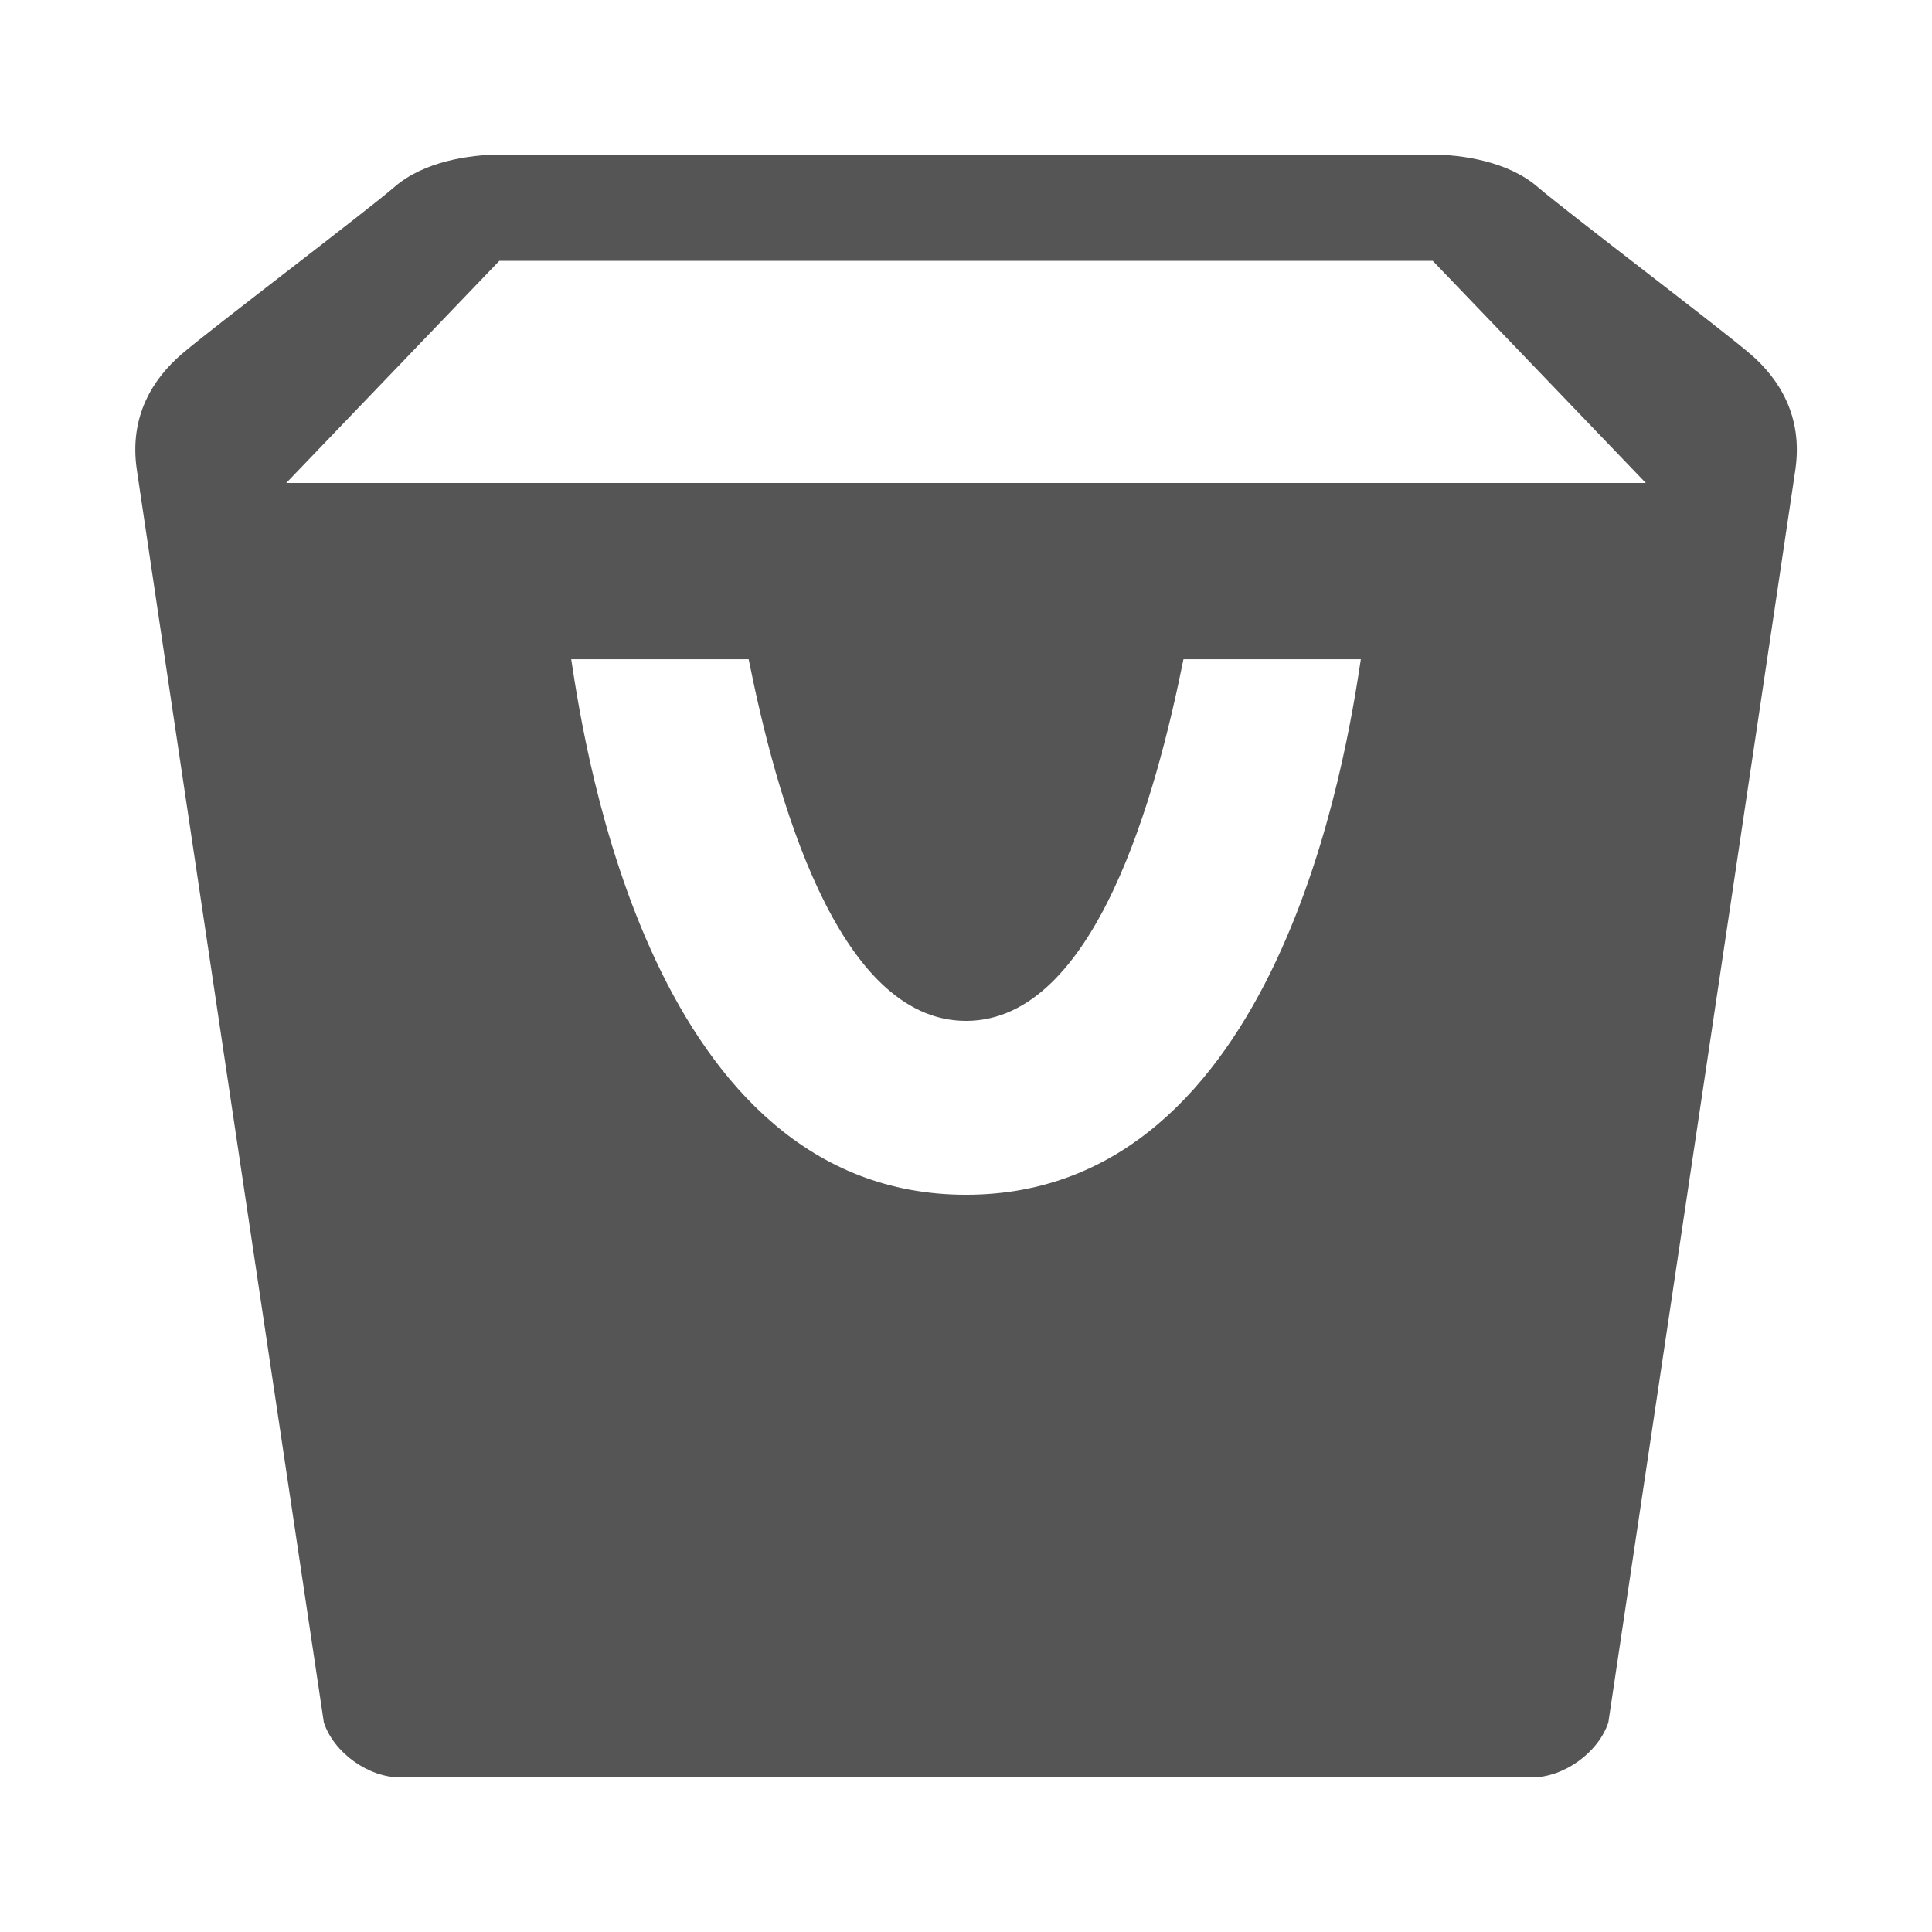
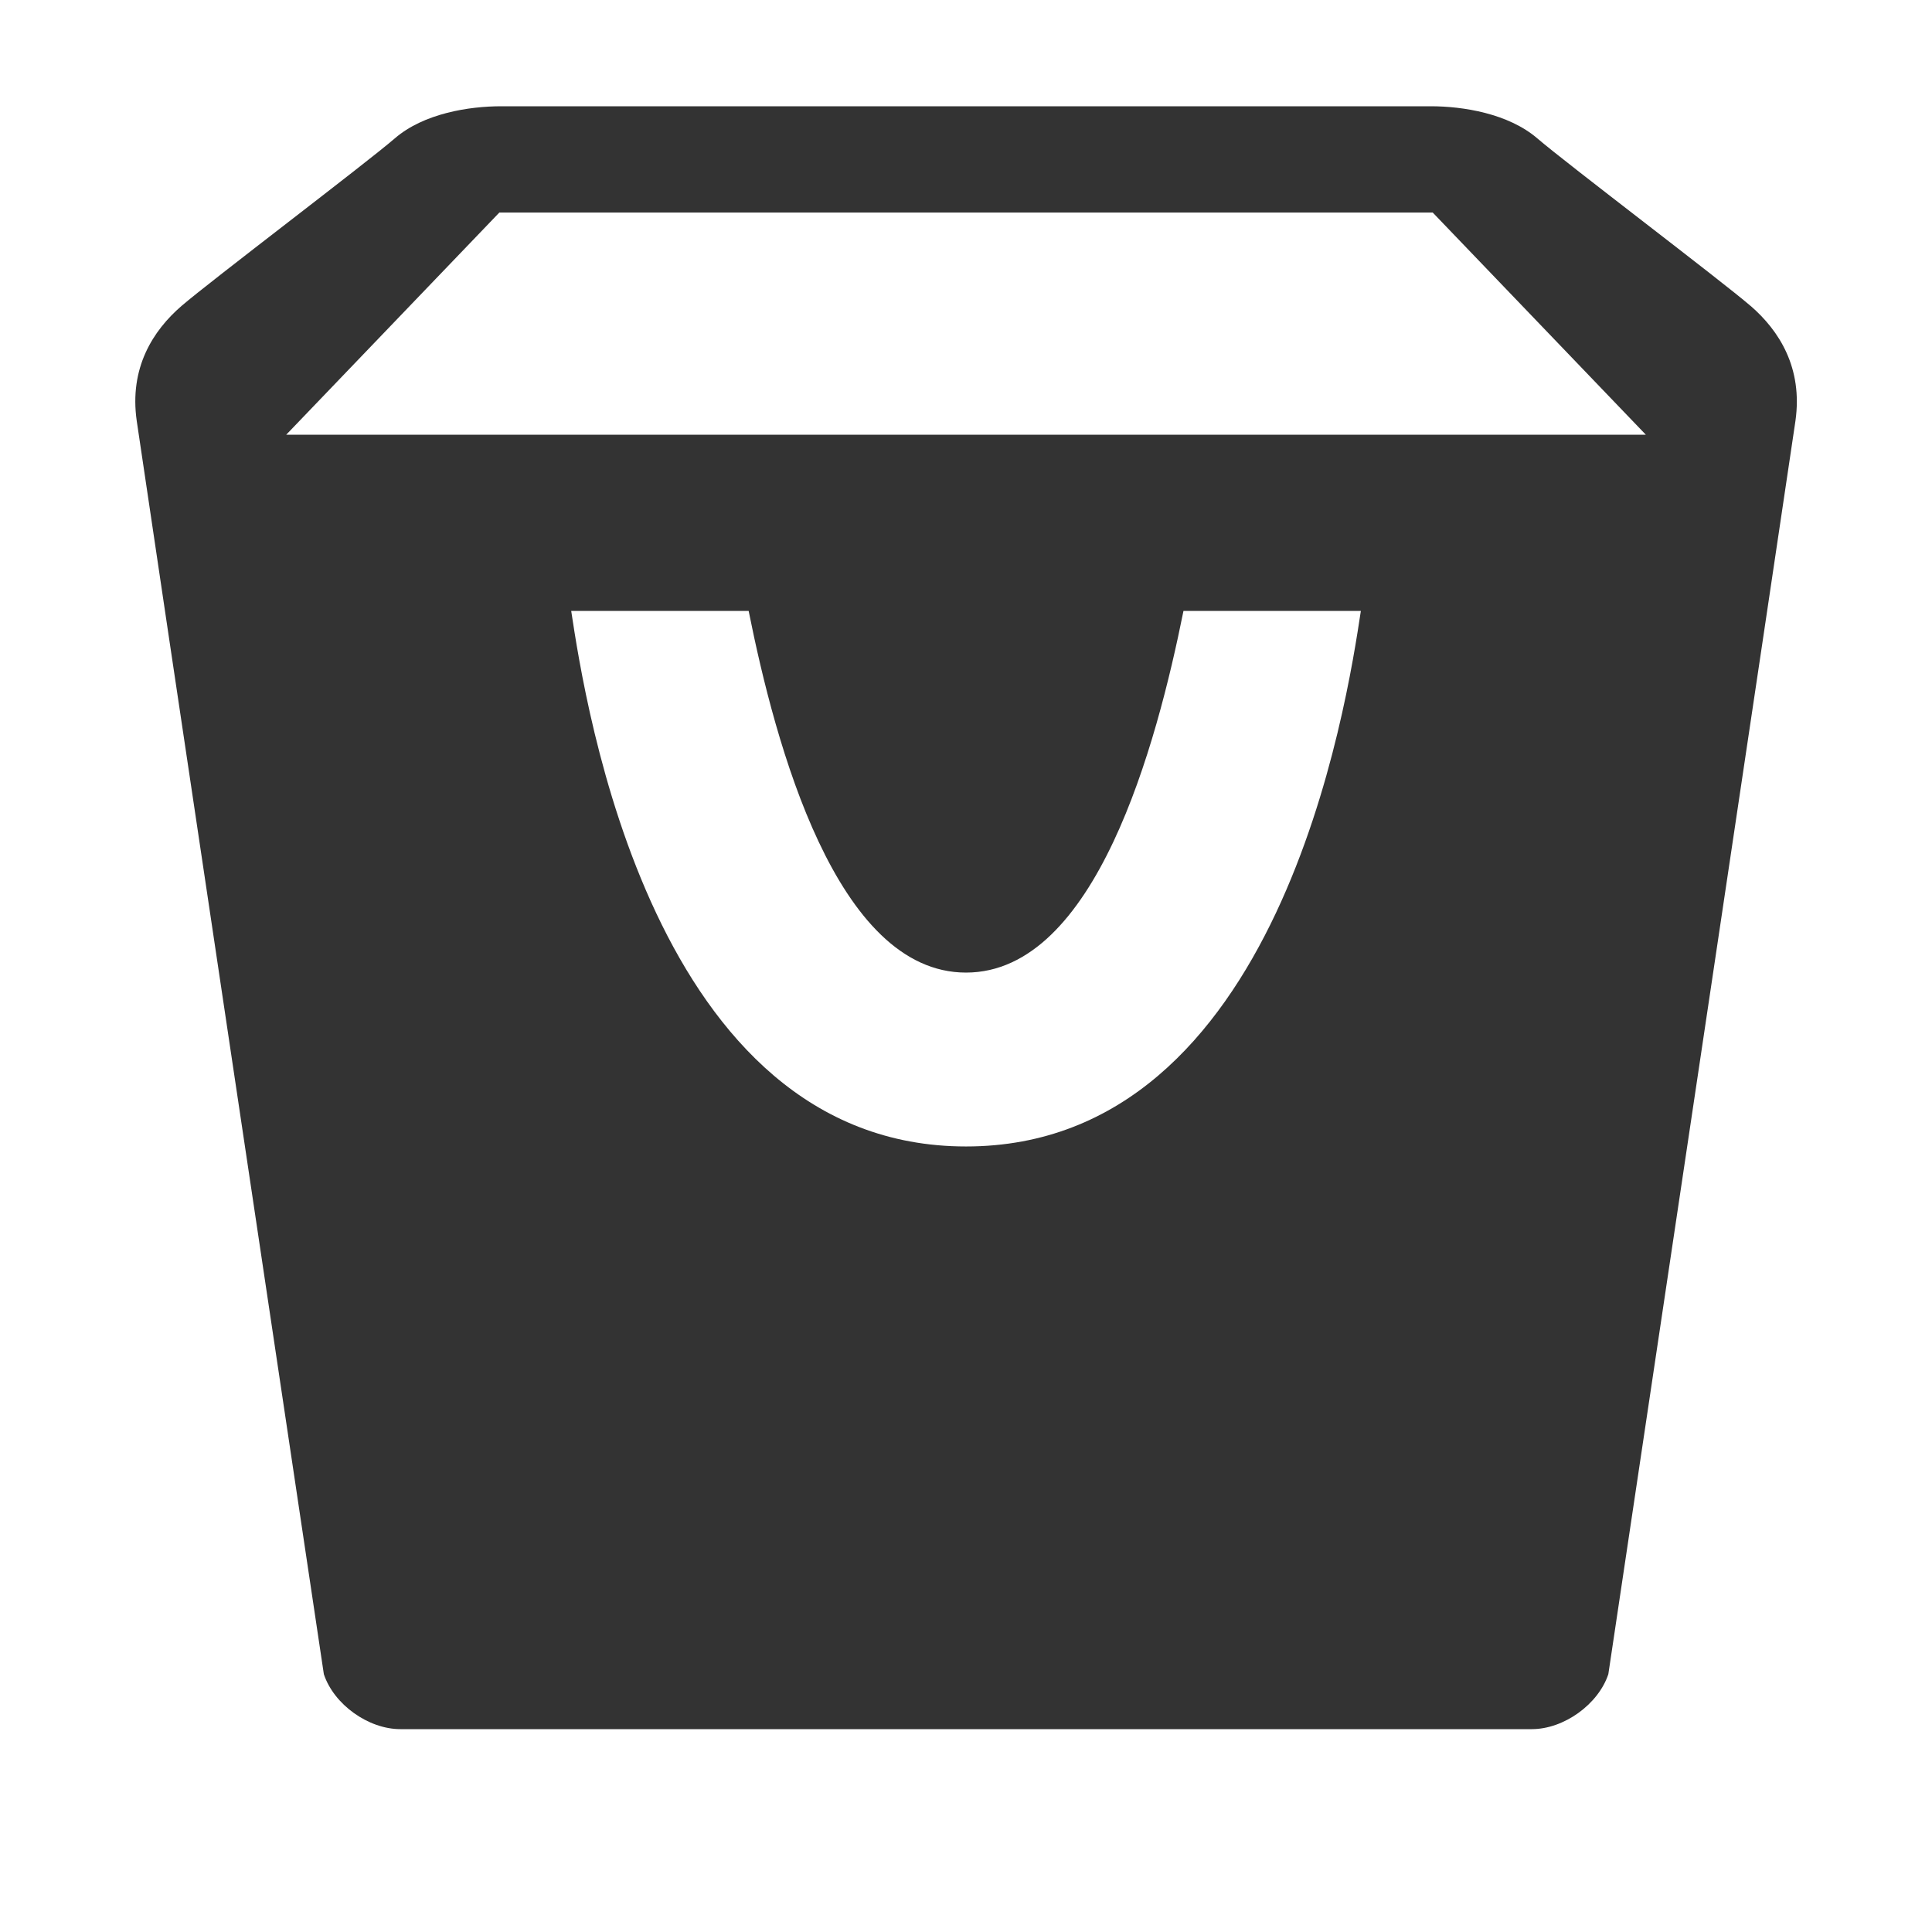
<svg xmlns="http://www.w3.org/2000/svg" version="1.1" width="32" height="32" viewBox="0 0 32 32">
-   <path d="M28.995 5.867c-0.474-0.41-3.050-2.36-3.531-2.774s-1.234-0.533-1.765-0.533h-15.398c-0.53 0-1.283 0.117-1.763 0.533-0.482 0.416-3.058 2.366-3.531 2.774s-0.869 1.026-0.742 1.906c0.126 0.88 3.099 20.757 3.099 20.757 0.166 0.501 0.736 0.91 1.267 0.91h18.741c0.531 0 1.101-0.411 1.267-0.91 0 0 2.971-19.877 3.099-20.757 0.125-0.88-0.269-1.496-0.742-1.906zM16 19.789c-5.197 0-6.309-7.355-6.539-8.87h2.939c0.443 2.211 1.45 5.99 3.6 5.99s3.158-3.779 3.602-5.99h2.938c-0.23 1.515-1.342 8.87-6.539 8.87zM4.741 8l3.53-3.68h15.459l3.53 3.68h-22.518z" fill="#555555" />
+   <path fill="#333333" d="M28.995 5.067c-0.474-0.41-3.050-2.36-3.531-2.774s-1.234-0.533-1.765-0.533h-15.398c-0.53 0-1.283 0.117-1.763 0.533-0.482 0.416-3.058 2.366-3.531 2.774s-0.869 1.026-0.742 1.906c0.126 0.88 3.099 20.757 3.099 20.757 0.166 0.501 0.736 0.91 1.267 0.91h18.741c0.531 0 1.101-0.411 1.267-0.91 0 0 2.971-19.877 3.099-20.757 0.125-0.88-0.269-1.496-0.742-1.906zM16 18.989c-5.197 0-6.309-7.355-6.539-8.87h2.939c0.443 2.211 1.45 5.99 3.6 5.99s3.158-3.779 3.602-5.99h2.938c-0.23 1.515-1.342 8.87-6.539 8.87zM4.741 7.2l3.53-3.68h15.459l3.53 3.68h-22.518z" />
</svg>
